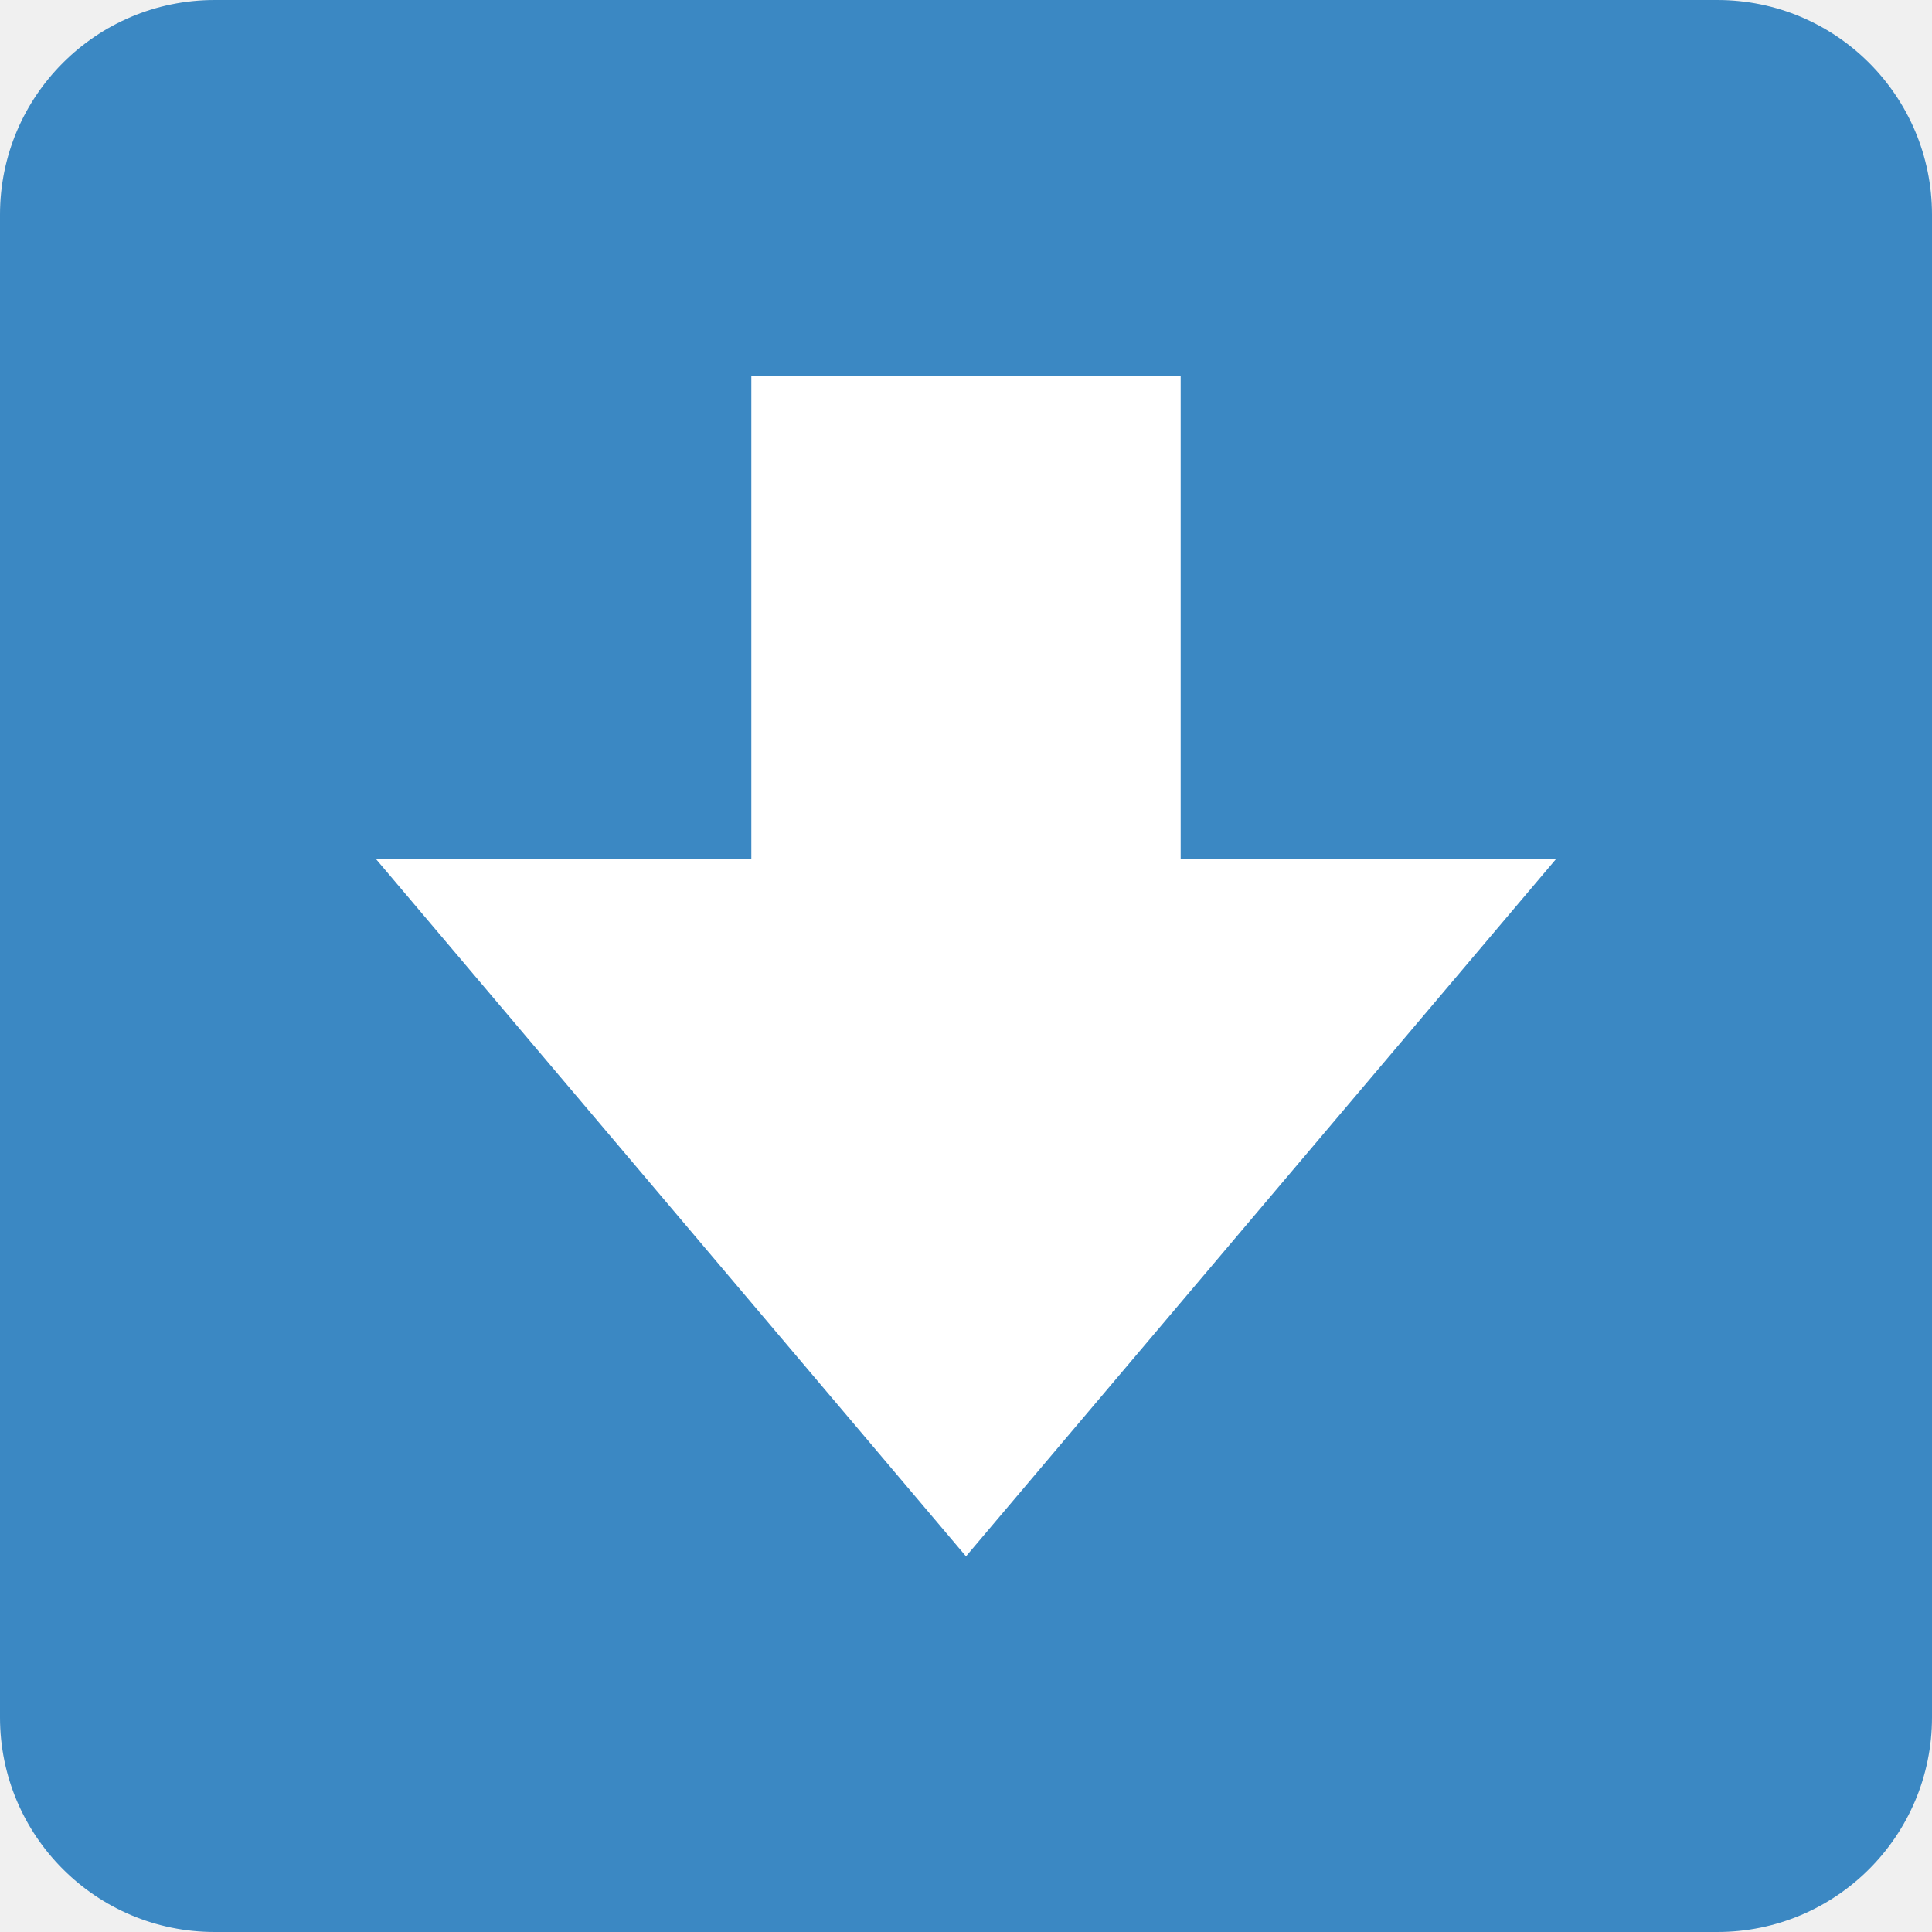
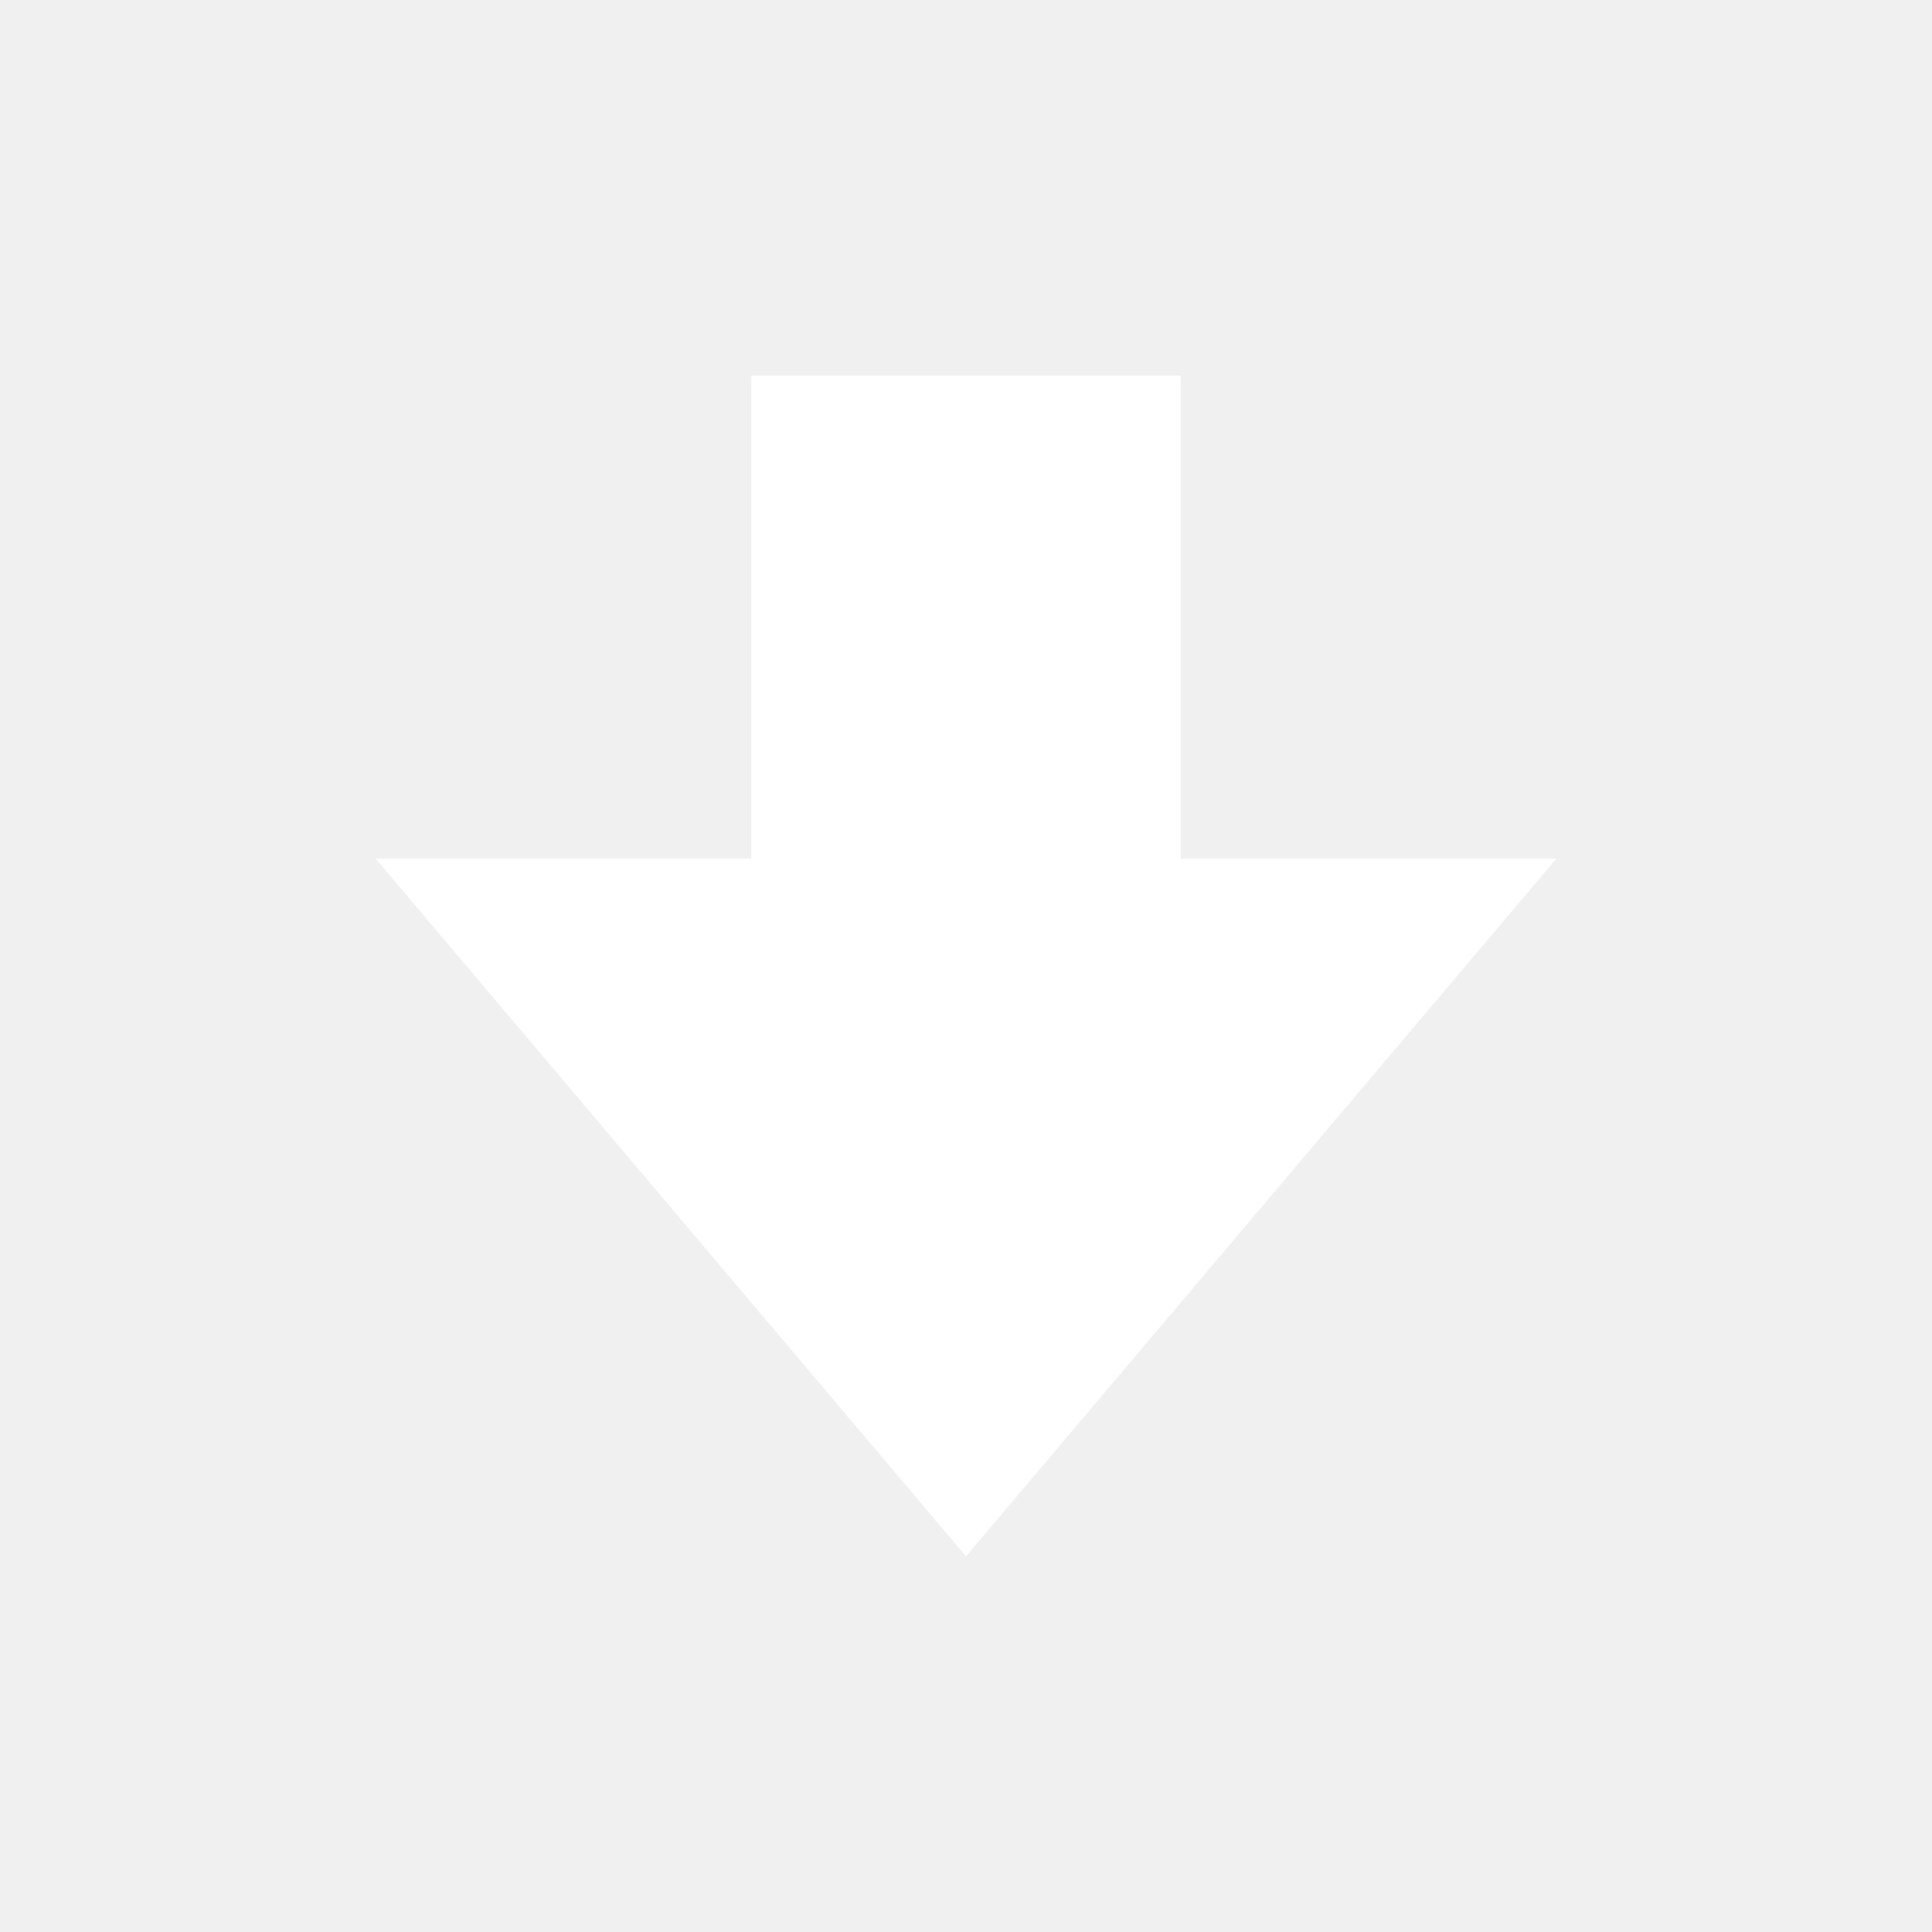
<svg xmlns="http://www.w3.org/2000/svg" viewBox="0 0 45 45">
  <defs>
    <clipPath id="a" clipPathUnits="userSpaceOnUse">
      <path d="M0 36h36V0H0v36z" />
    </clipPath>
  </defs>
  <g clip-path="url(#a)" transform="matrix(1.25 0 0 -1.25 0 45)">
-     <path d="M36 4a4 4 0 00-4-4H4a4 4 0 00-4 4v28a4 4 0 004 4h28a4 4 0 004-4V4z" fill="#3b88c3" />
    <path d="M22 29v-9h7L18 7 7 20h7v9h8z" fill="#fff" />
  </g>
</svg>
